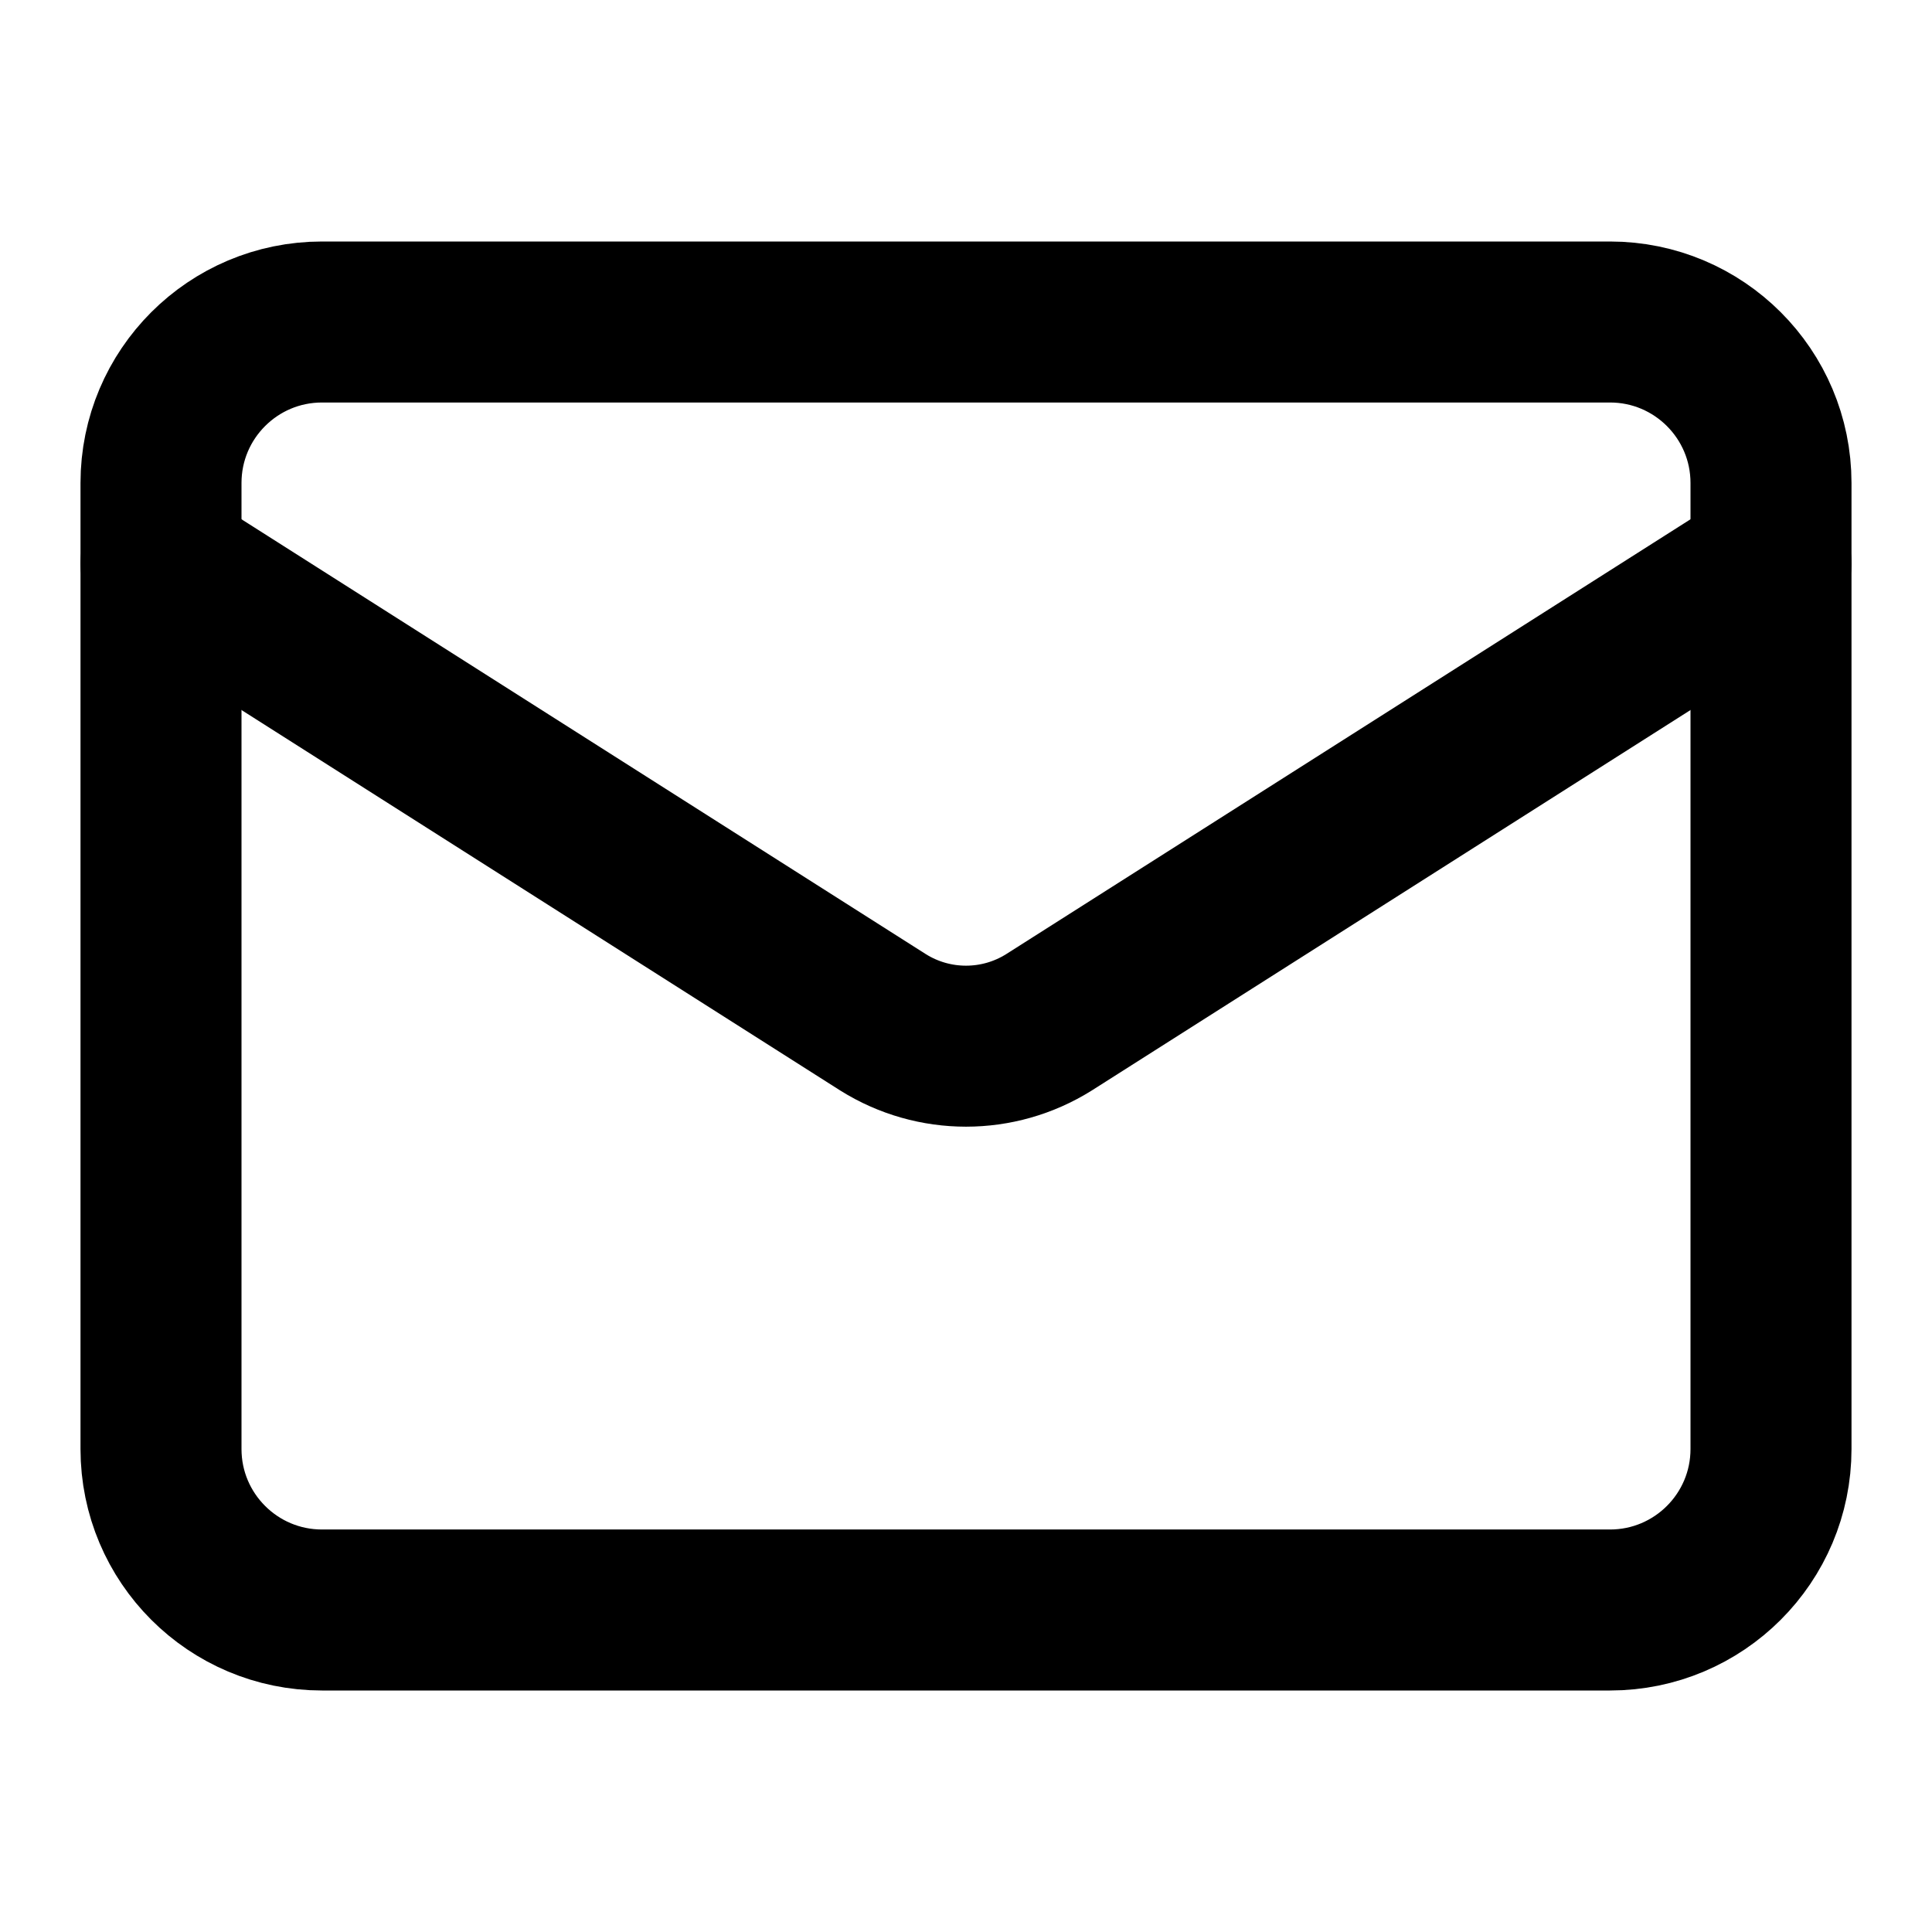
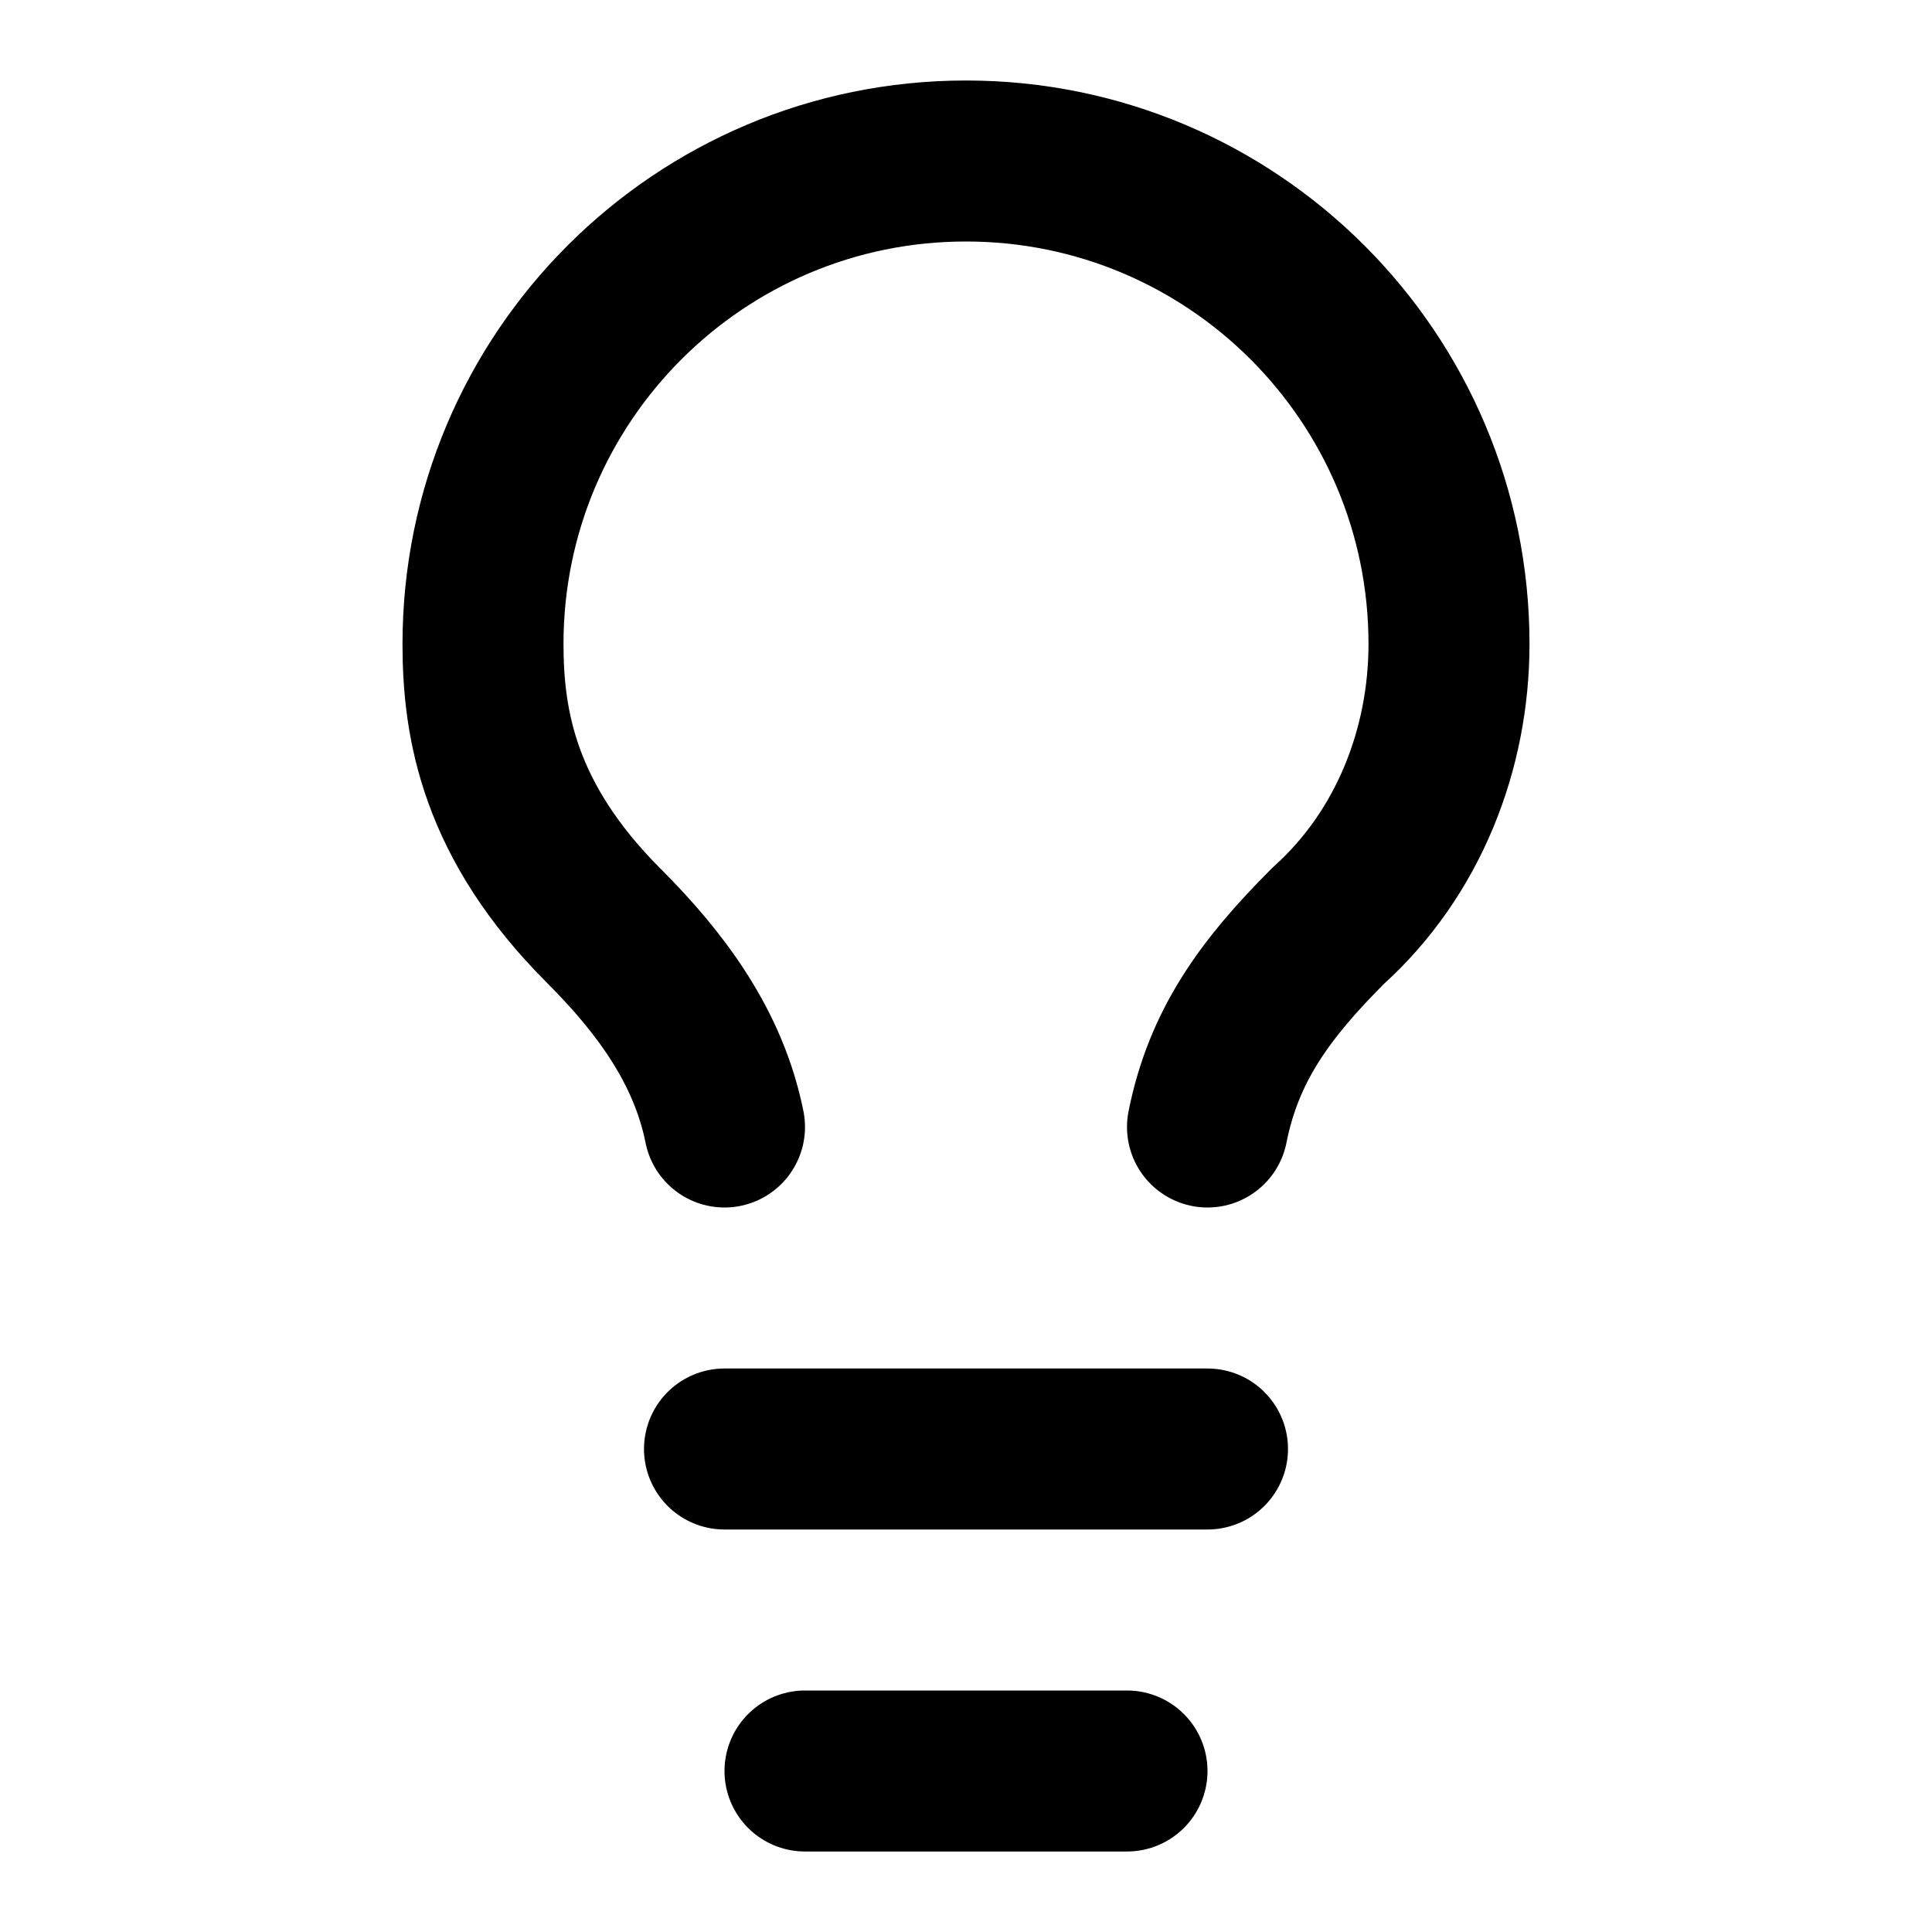
<svg xmlns="http://www.w3.org/2000/svg" width="24" height="24" viewBox="0 0 24 24" fill="none" stroke="currentColor" stroke-width="2" stroke-linecap="round" stroke-linejoin="round">
-   <rect width="20" height="16" x="2" y="4" rx="2" />
-   <path d="m22 7-8.97 5.7a1.94 1.94 0 0 1-2.06 0L2 7" />
+   <path d="M15 14c.2-1 .7-1.7 1.5-2.5 1-.9 1.5-2.2 1.5-3.5A6 6 0 0 0 6 8c0 1 .2 2.2 1.5 3.5.7.7 1.3 1.5 1.5 2.5" />
+   <path d="M9 18h6" />
+   <path d="M10 22h4" />
</svg>
